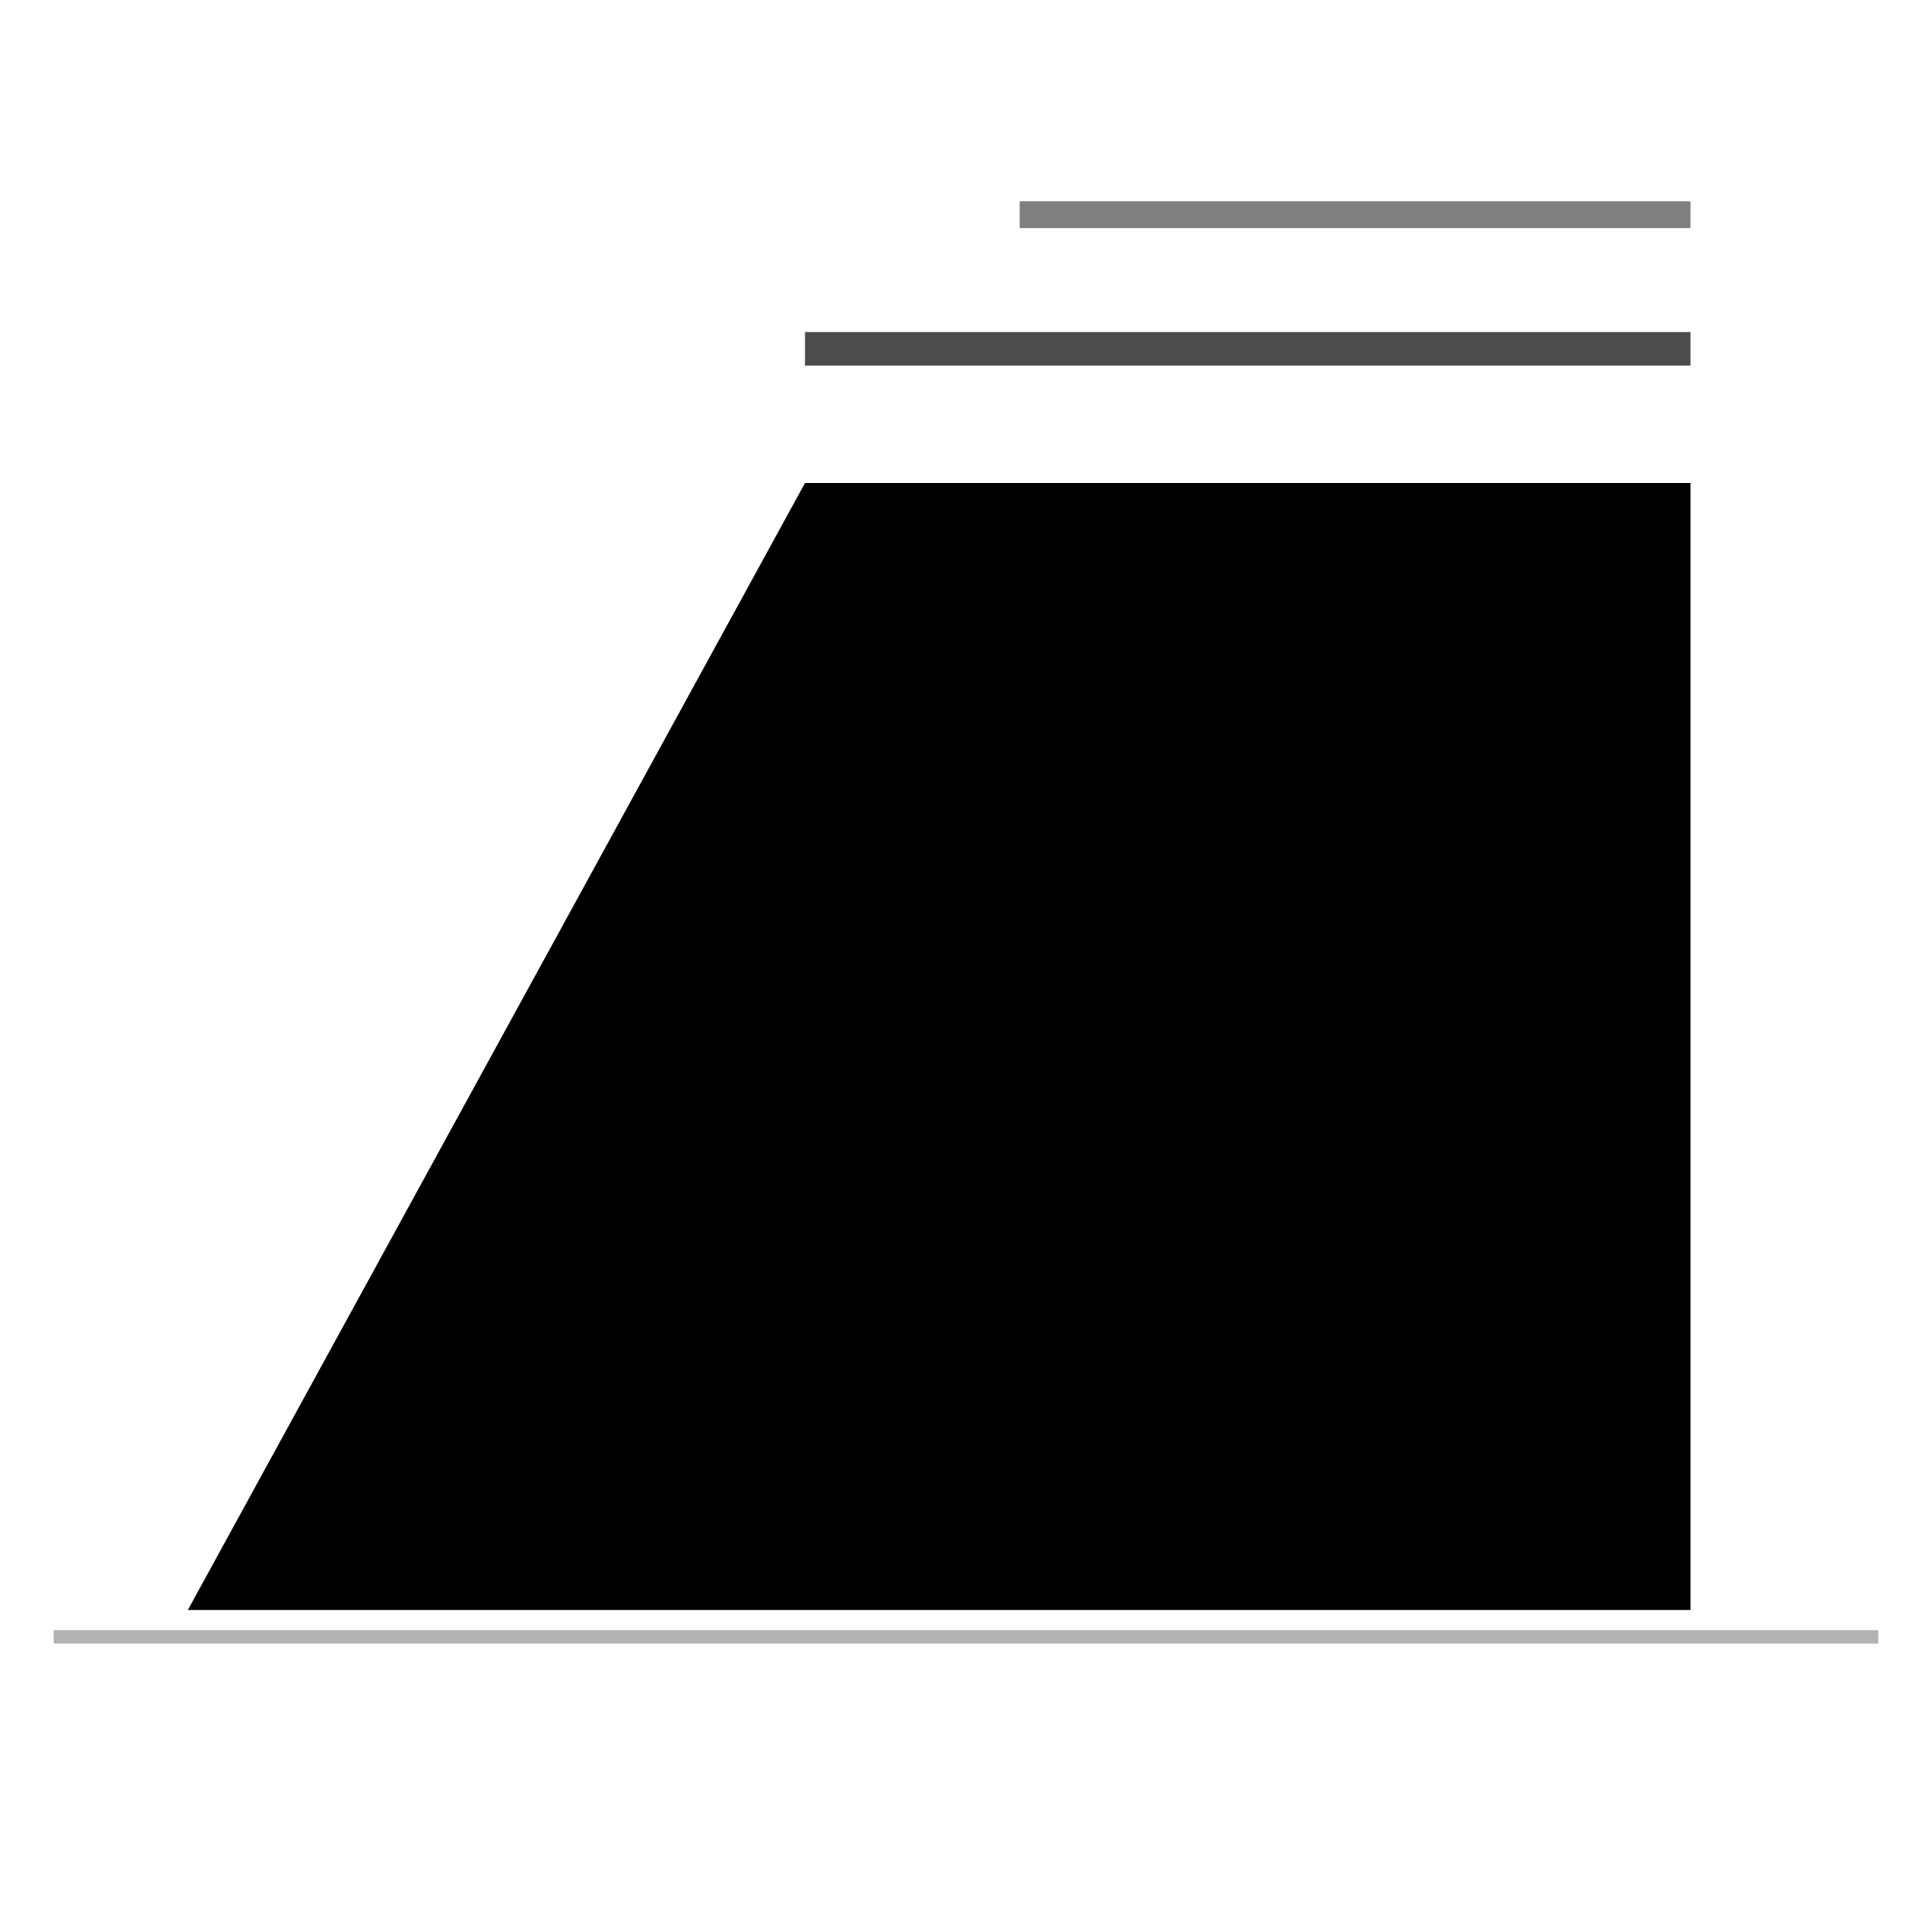
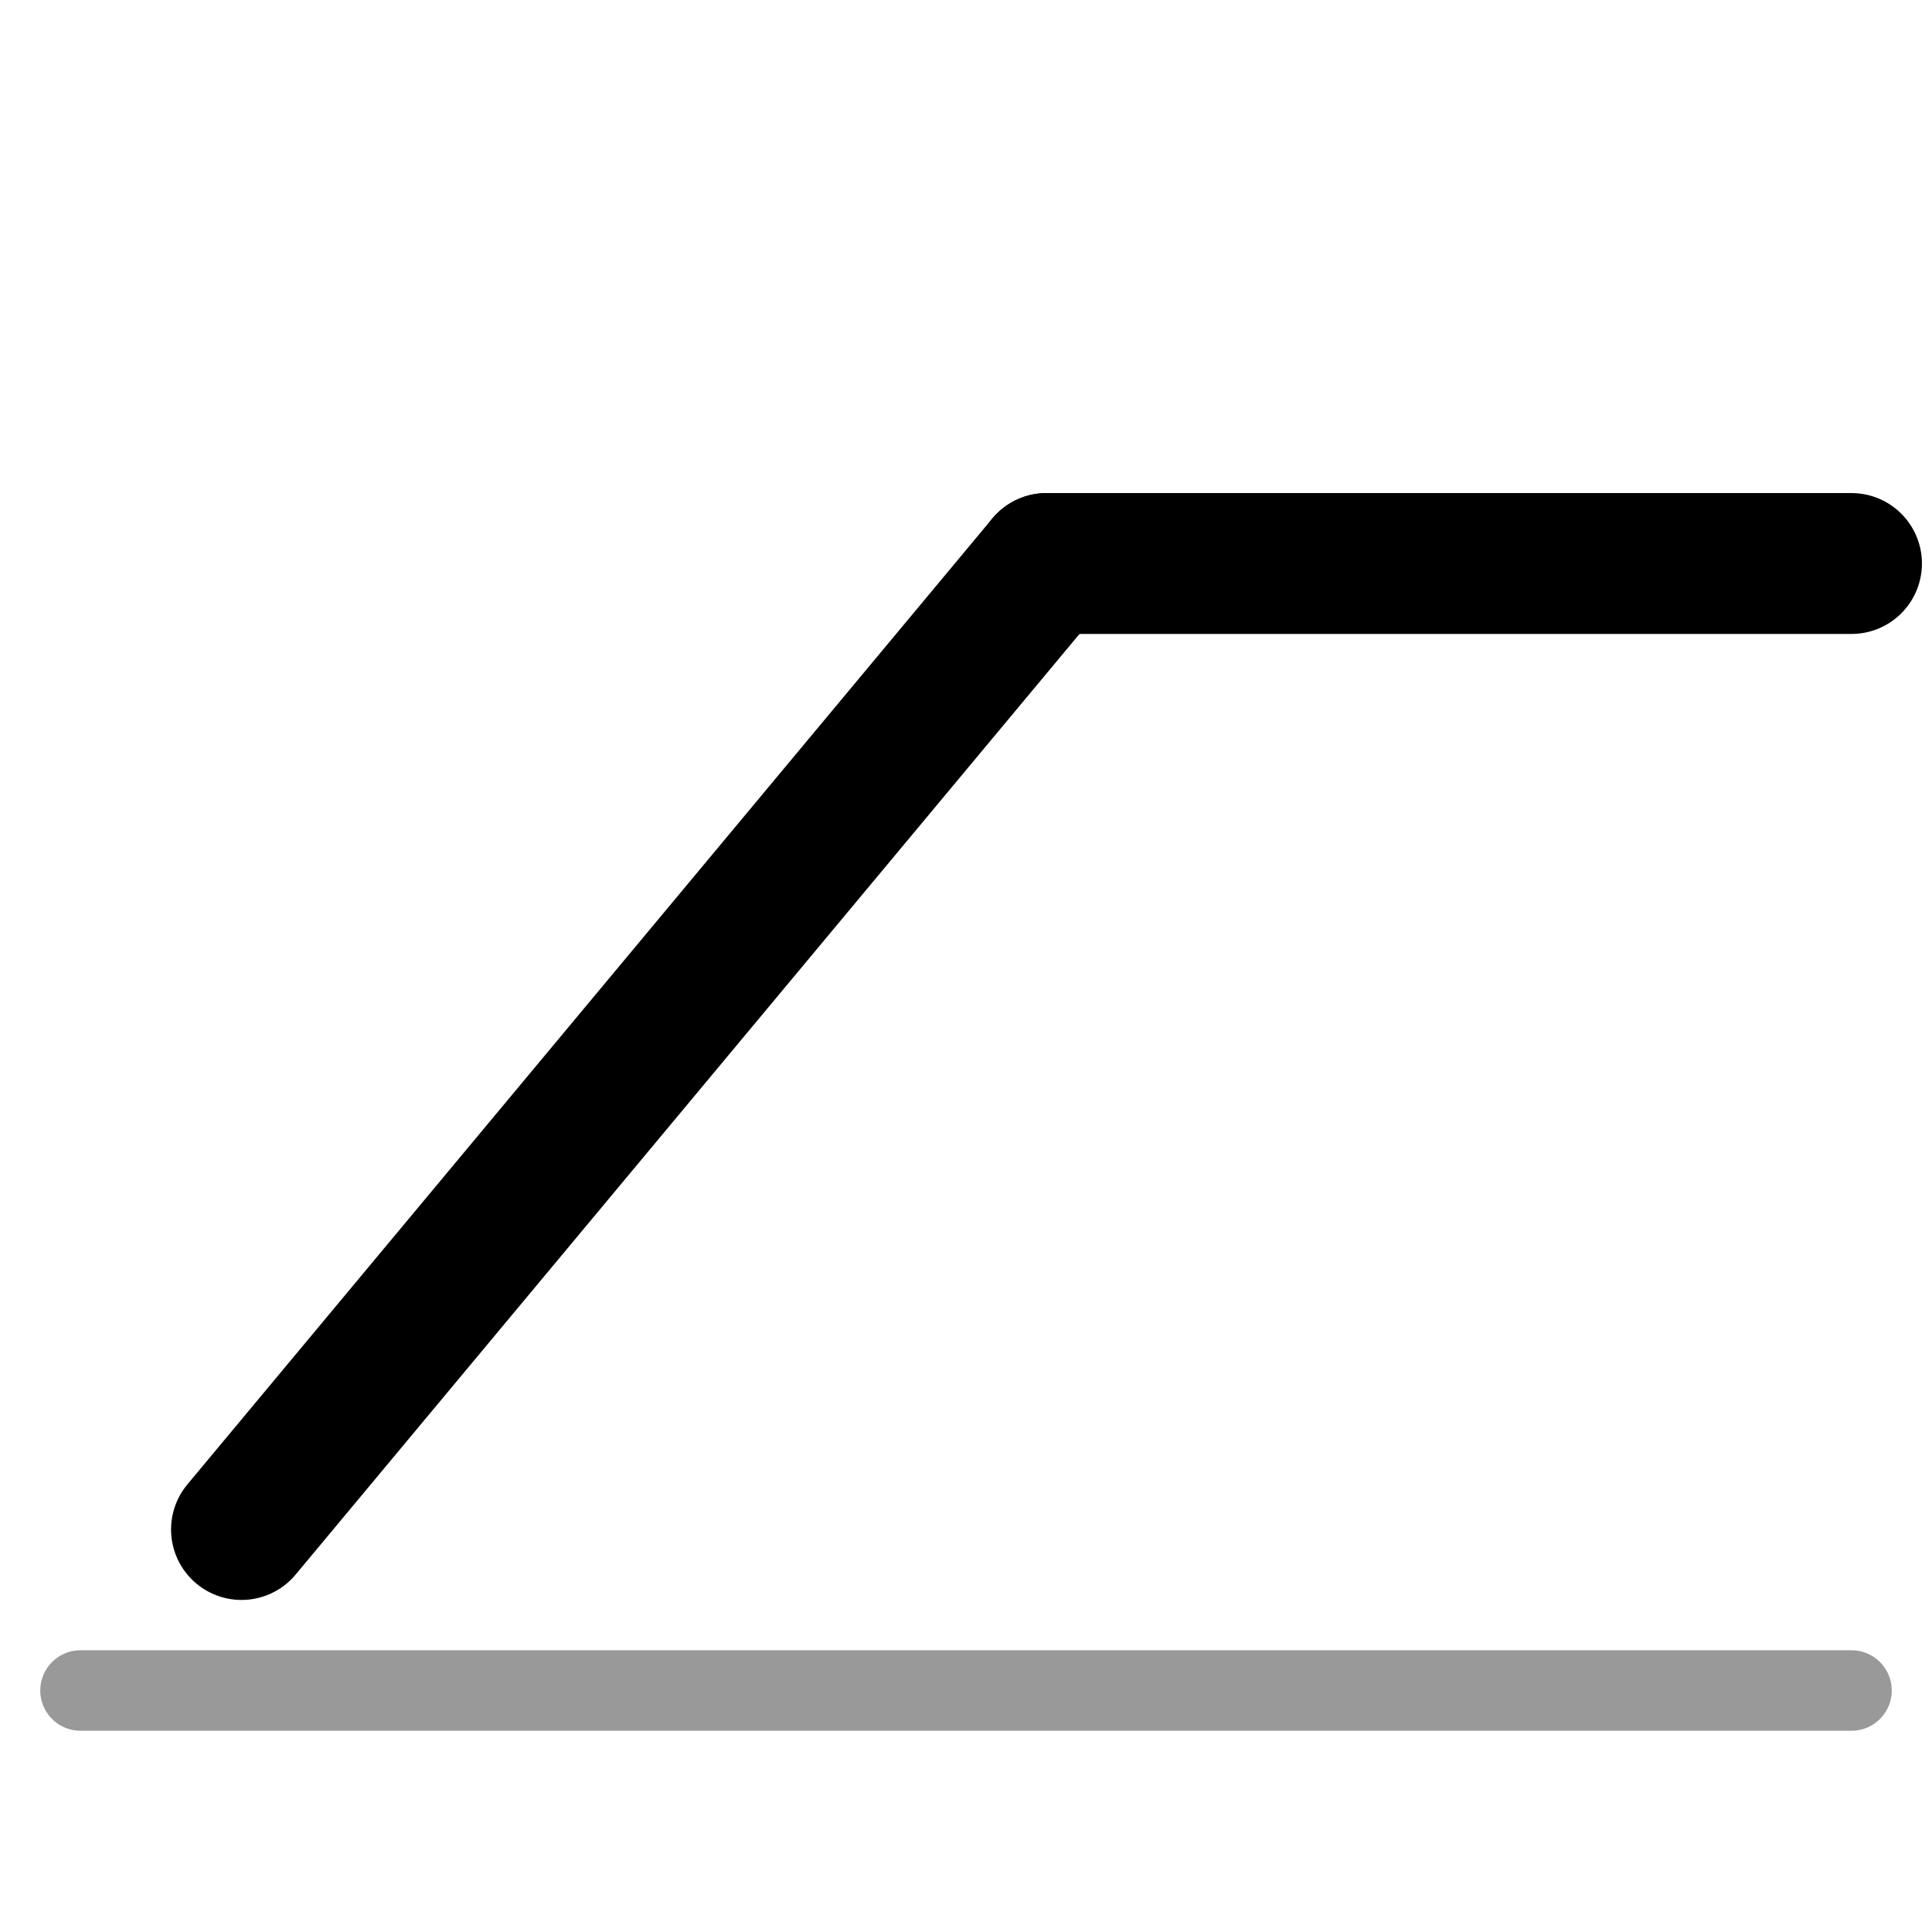
- <svg xmlns="http://www.w3.org/2000/svg" viewBox="0 0 144 144" role="img" aria-labelledby="title desc">
-   <line x1="4" y1="122" x2="140" y2="122" stroke="currentColor" stroke-width="1" stroke-opacity="0.3" />
-   <path d="M 14 120 L 126 120 L 126 36 L 60 36 Z" fill="currentColor" />
-   <line x1="60" y1="26" x2="126" y2="26" stroke="currentColor" stroke-width="2.5" opacity="0.7" />
-   <line x1="76" y1="16" x2="126" y2="16" stroke="currentColor" stroke-width="2" stroke-opacity="0.5" />
+ <svg xmlns="http://www.w3.org/2000/svg" viewBox="0 0 48 48" role="img" aria-labelledby="title desc">
+   <line x1="26" y1="14" x2="46" y2="14" stroke="currentColor" stroke-width="3.5" stroke-linecap="round" />
+   <line x1="6" y1="38" x2="26" y2="14" stroke="currentColor" stroke-width="3.5" stroke-linecap="round" />
+   <line x1="2" y1="42" x2="46" y2="42" stroke="currentColor" stroke-width="2" stroke-opacity="0.4" stroke-linecap="round" />
</svg>
